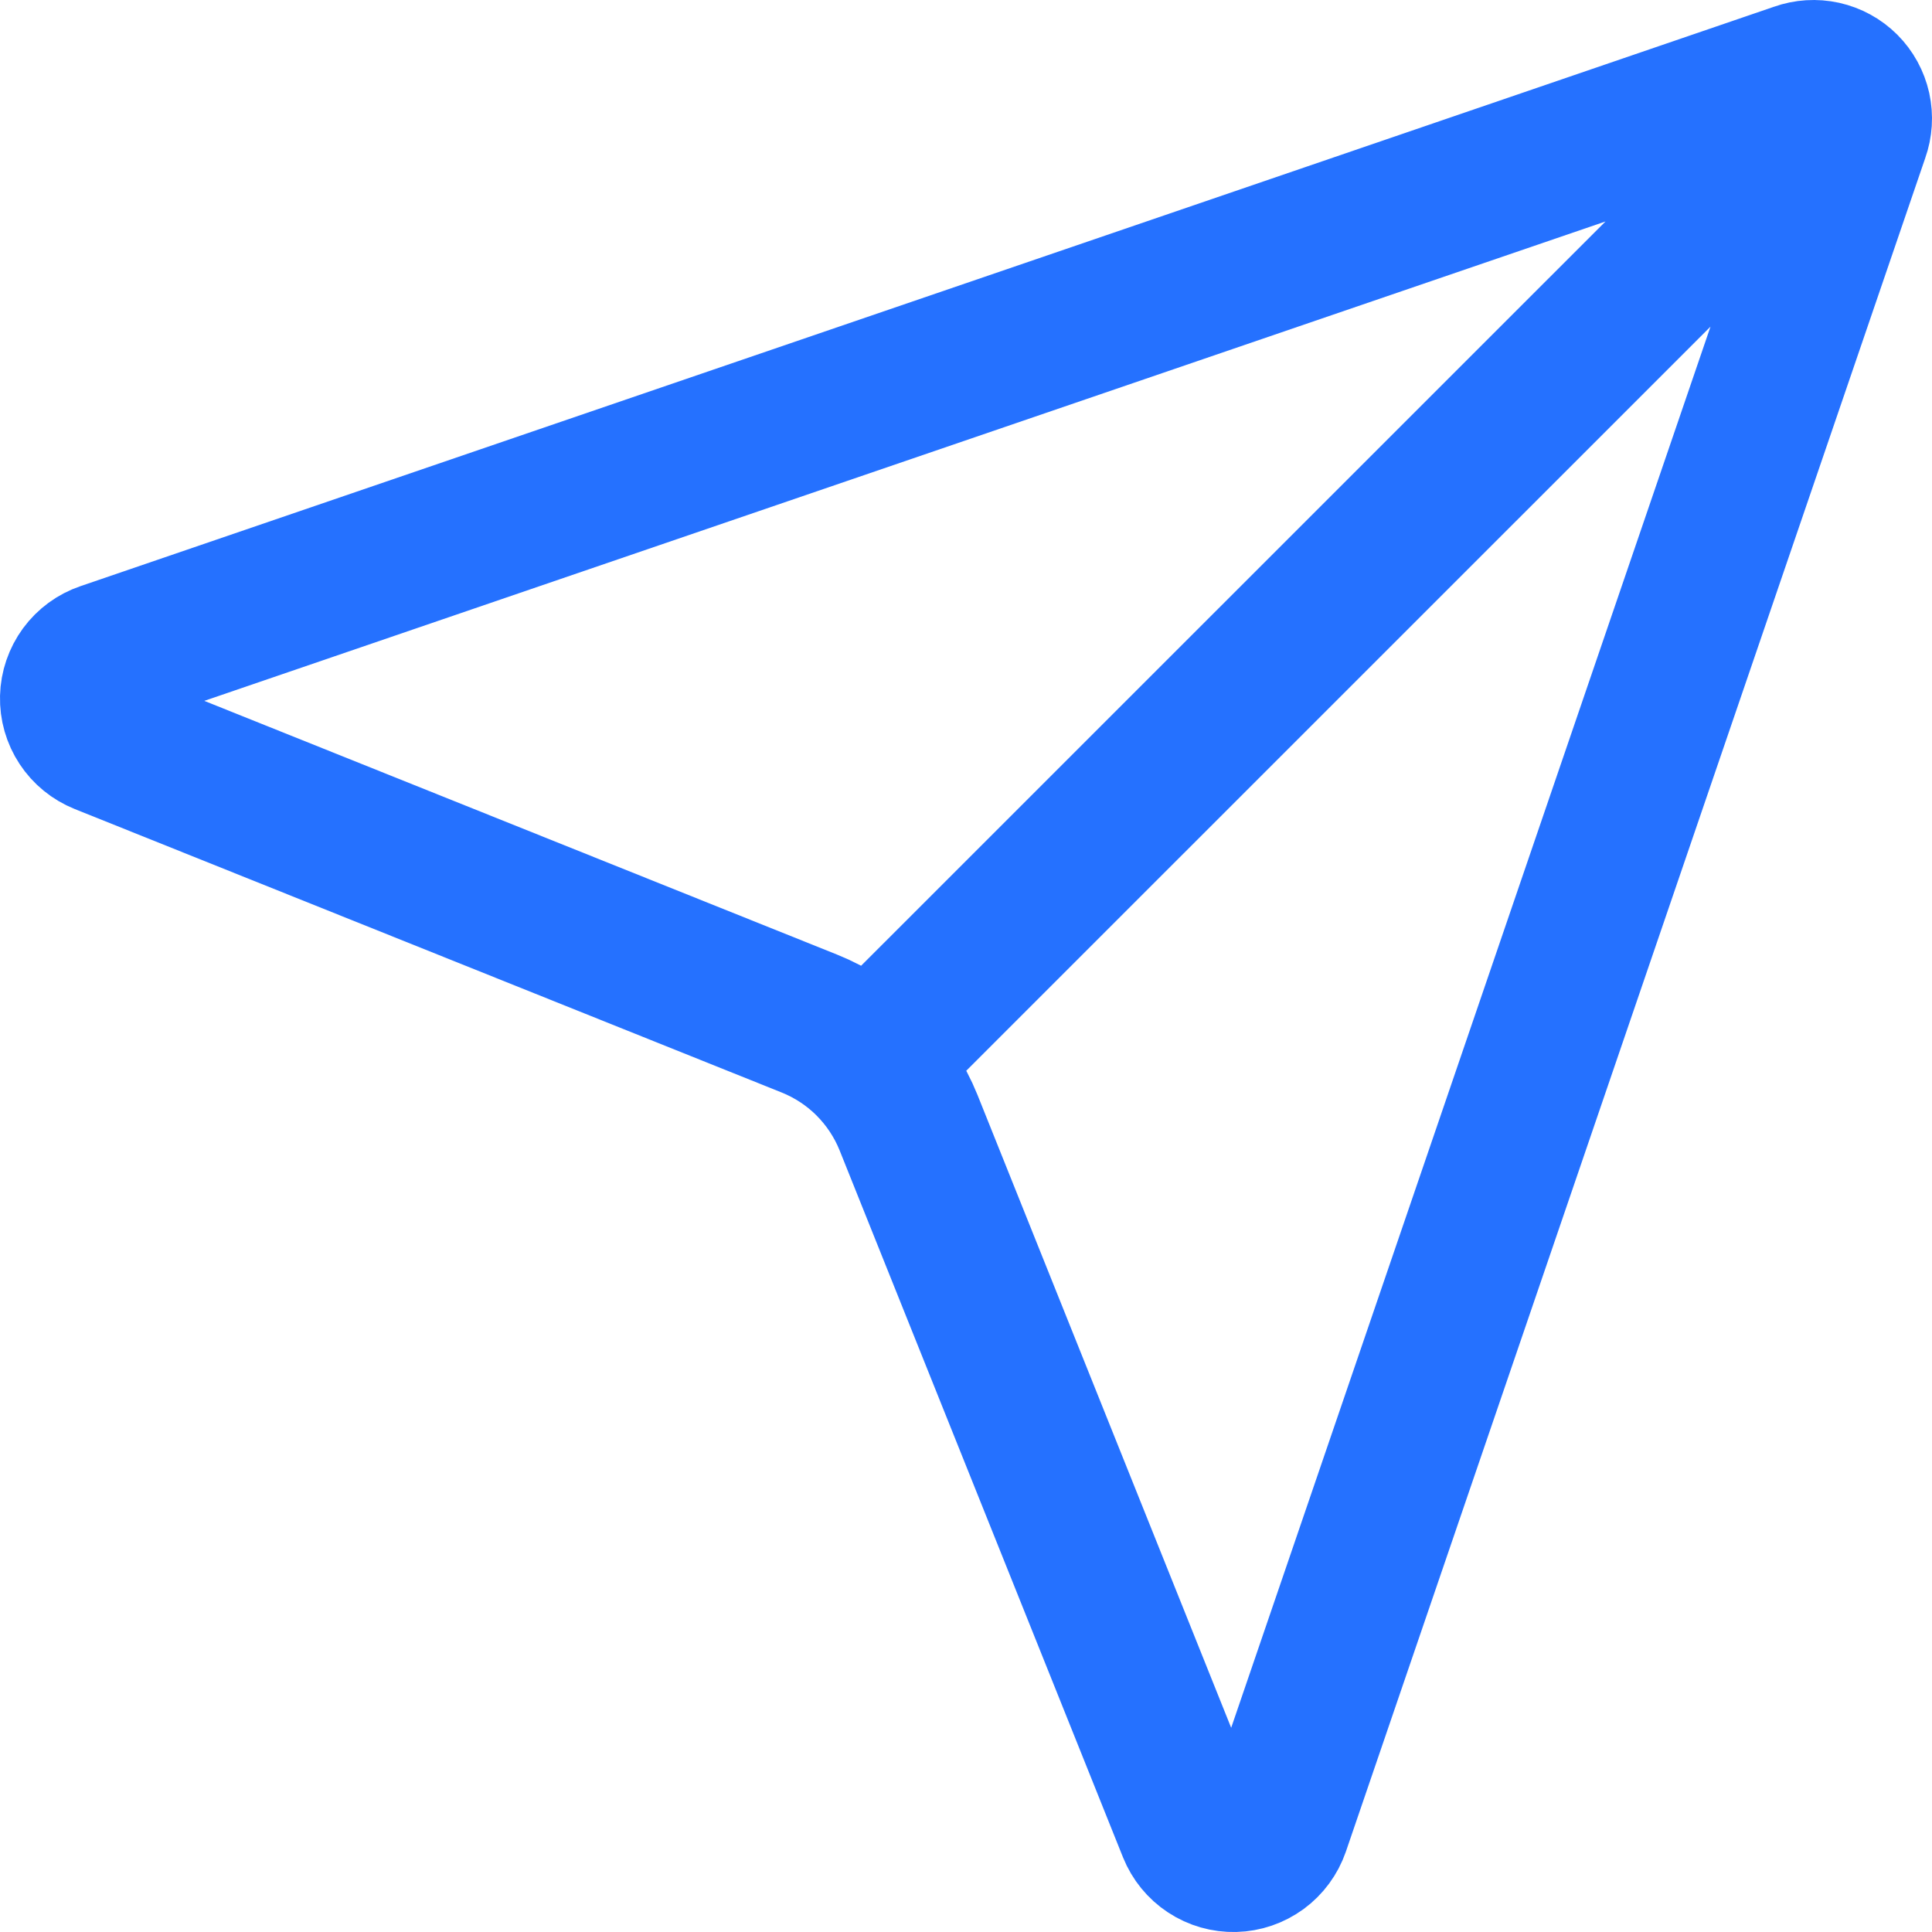
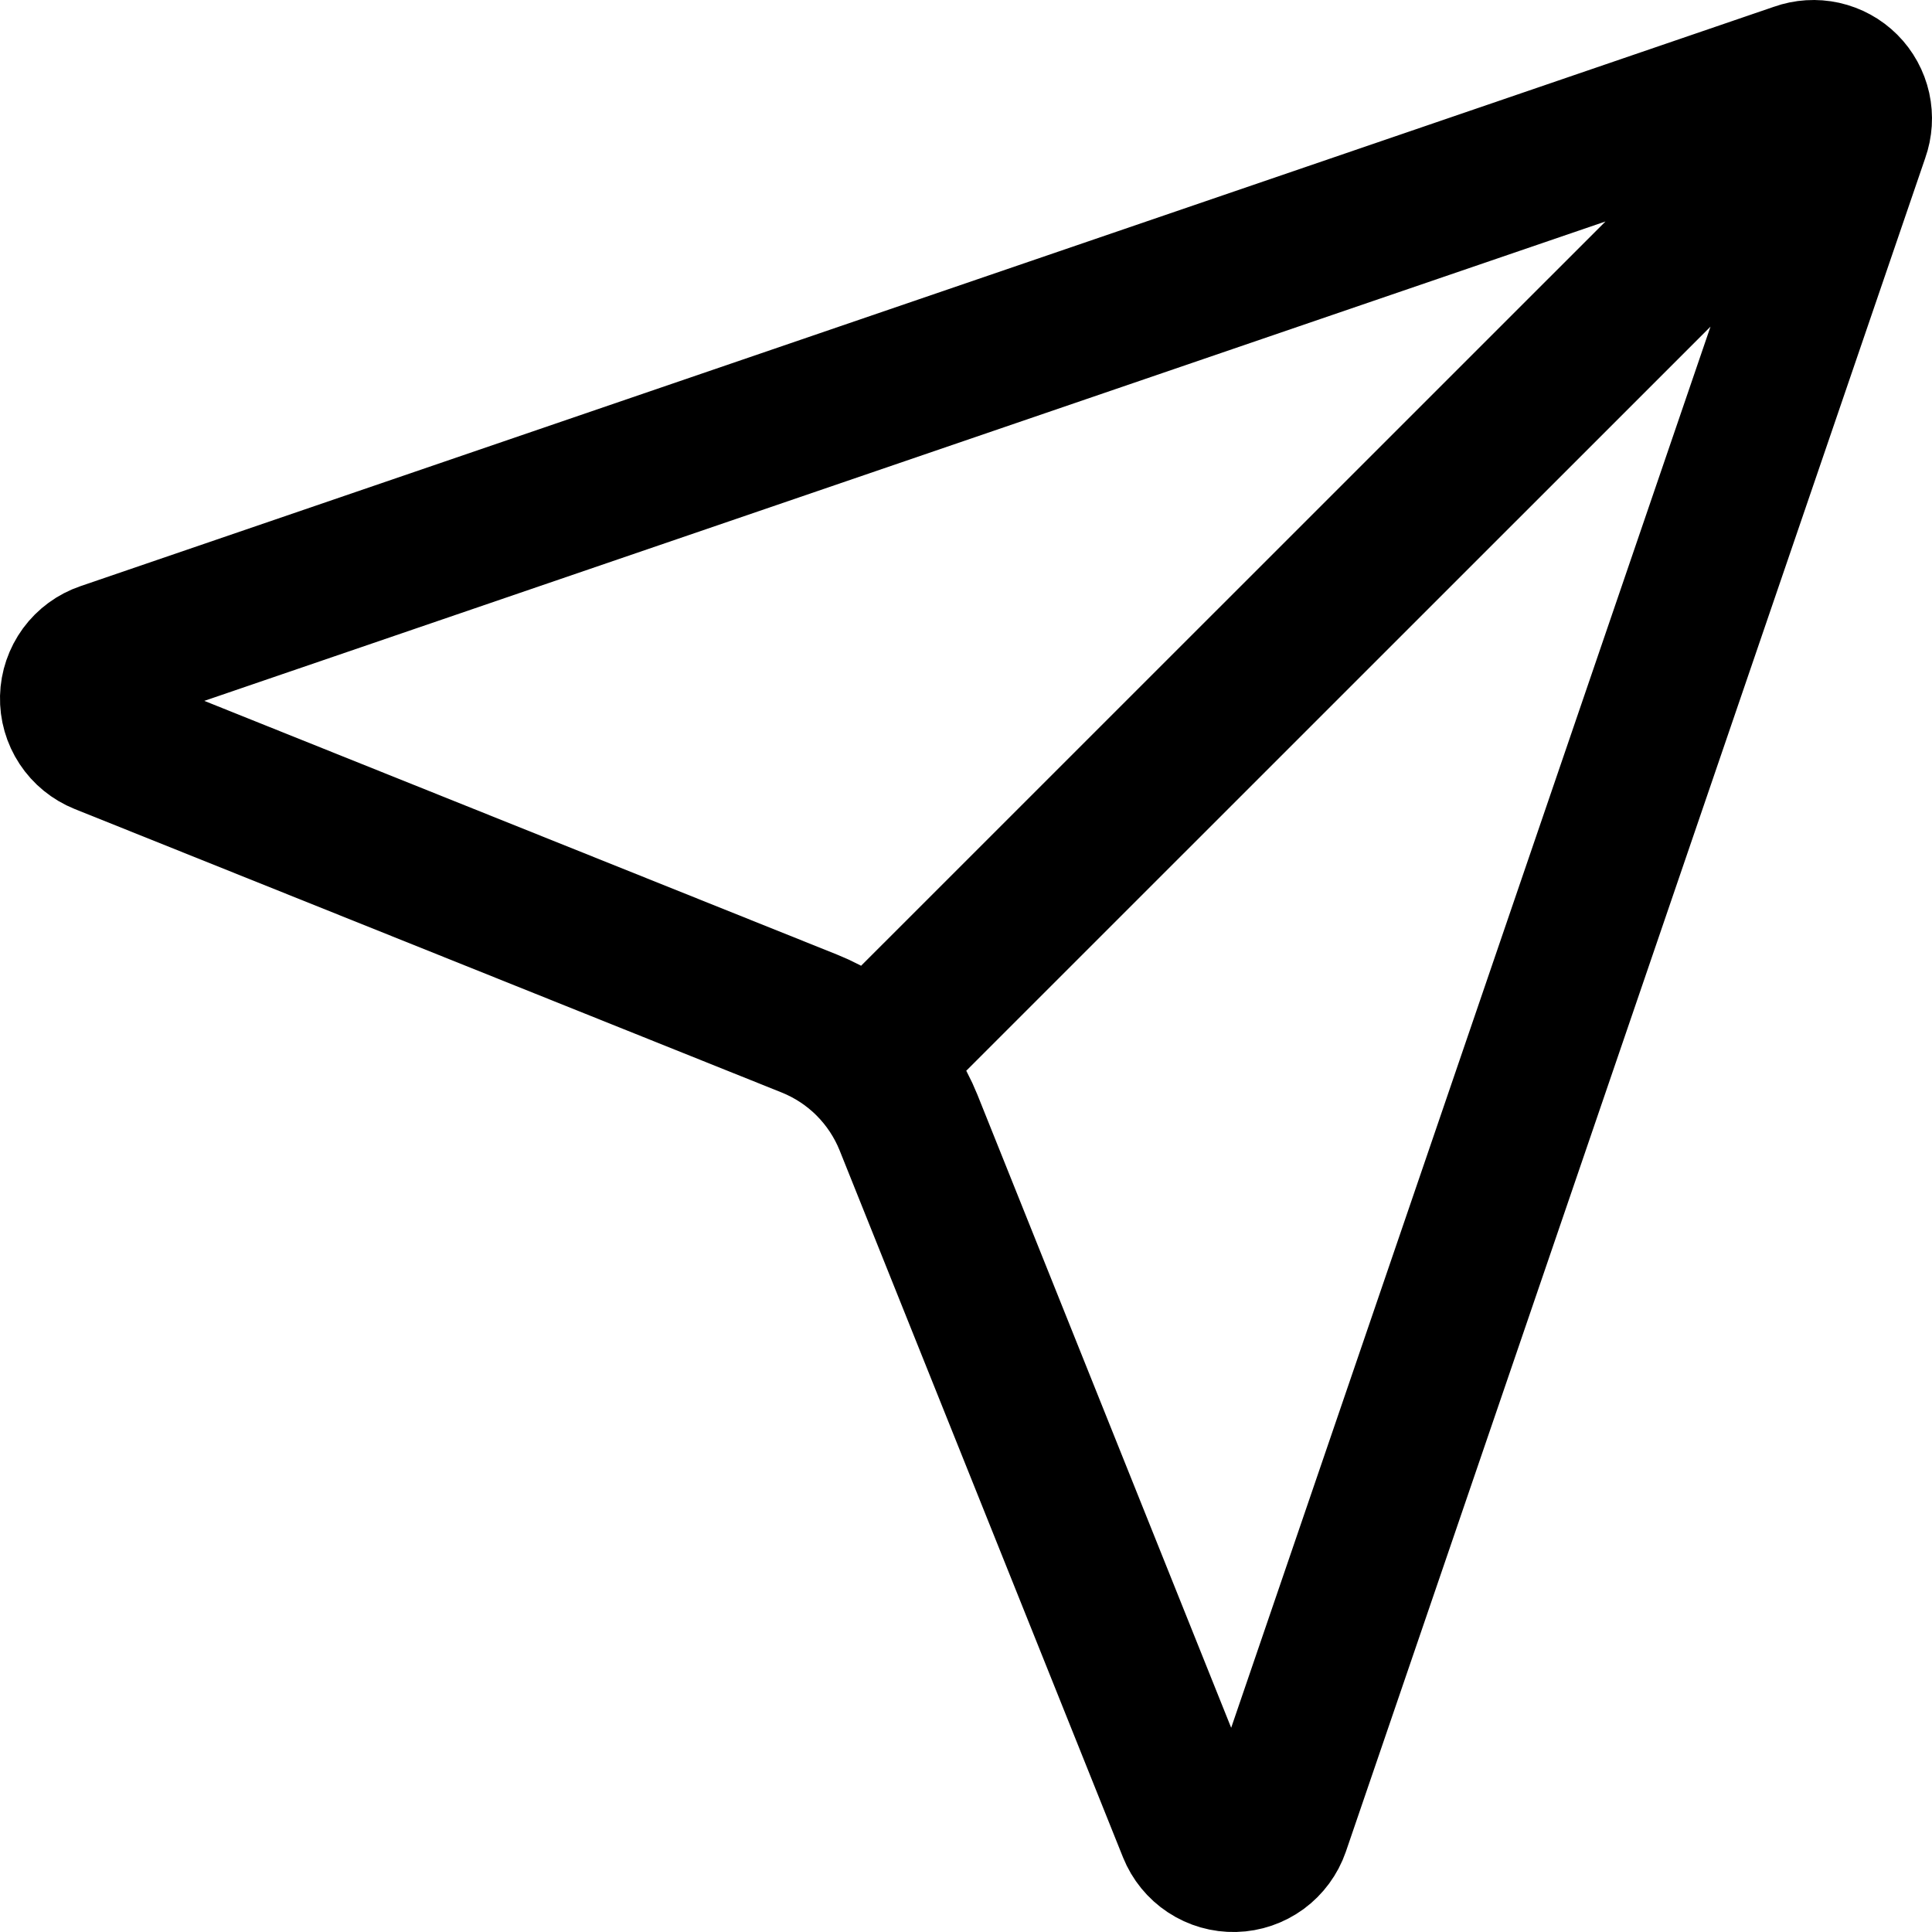
<svg xmlns="http://www.w3.org/2000/svg" width="26" height="26" viewBox="0 0 26 26" fill="none">
-   <path d="M11.695 14.304C11.466 14.075 11.192 13.895 10.891 13.774L1.377 9.959C1.263 9.913 1.166 9.834 1.099 9.732C1.031 9.629 0.997 9.509 1 9.387C1.003 9.264 1.044 9.146 1.116 9.047C1.189 8.948 1.29 8.874 1.405 8.835L24.203 1.035C24.309 0.997 24.424 0.99 24.534 1.014C24.645 1.039 24.746 1.094 24.826 1.174C24.906 1.254 24.961 1.355 24.986 1.466C25.01 1.576 25.003 1.691 24.965 1.797L17.166 24.595C17.126 24.71 17.052 24.811 16.953 24.884C16.854 24.956 16.736 24.997 16.613 25C16.491 25.003 16.371 24.969 16.268 24.901C16.166 24.834 16.087 24.737 16.041 24.623L12.226 15.106C12.105 14.806 11.924 14.533 11.695 14.304ZM11.695 14.304L24.822 1.179" stroke="#2571FF" stroke-width="2" stroke-linecap="round" stroke-linejoin="round" />
+   <path d="M11.695 14.304C11.466 14.075 11.192 13.895 10.891 13.774L1.377 9.959C1.263 9.913 1.166 9.834 1.099 9.732C1.031 9.629 0.997 9.509 1 9.387C1.003 9.264 1.044 9.146 1.116 9.047C1.189 8.948 1.29 8.874 1.405 8.835L24.203 1.035C24.309 0.997 24.424 0.99 24.534 1.014C24.645 1.039 24.746 1.094 24.826 1.174C24.906 1.254 24.961 1.355 24.986 1.466C25.01 1.576 25.003 1.691 24.965 1.797L17.166 24.595C17.126 24.71 17.052 24.811 16.953 24.884C16.854 24.956 16.736 24.997 16.613 25C16.491 25.003 16.371 24.969 16.268 24.901C16.166 24.834 16.087 24.737 16.041 24.623L12.226 15.106C12.105 14.806 11.924 14.533 11.695 14.304ZM11.695 14.304L24.822 1.179" stroke="currentColor" stroke-width="2" stroke-linecap="round" stroke-linejoin="round" />
</svg>
